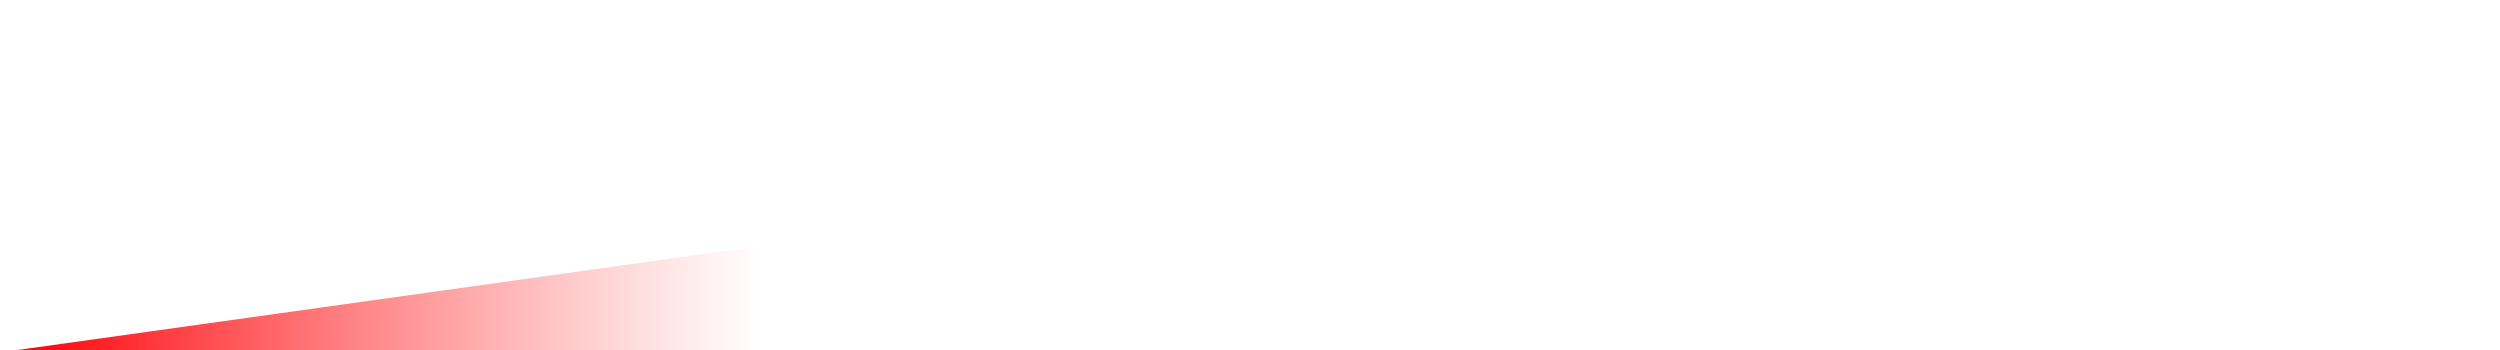
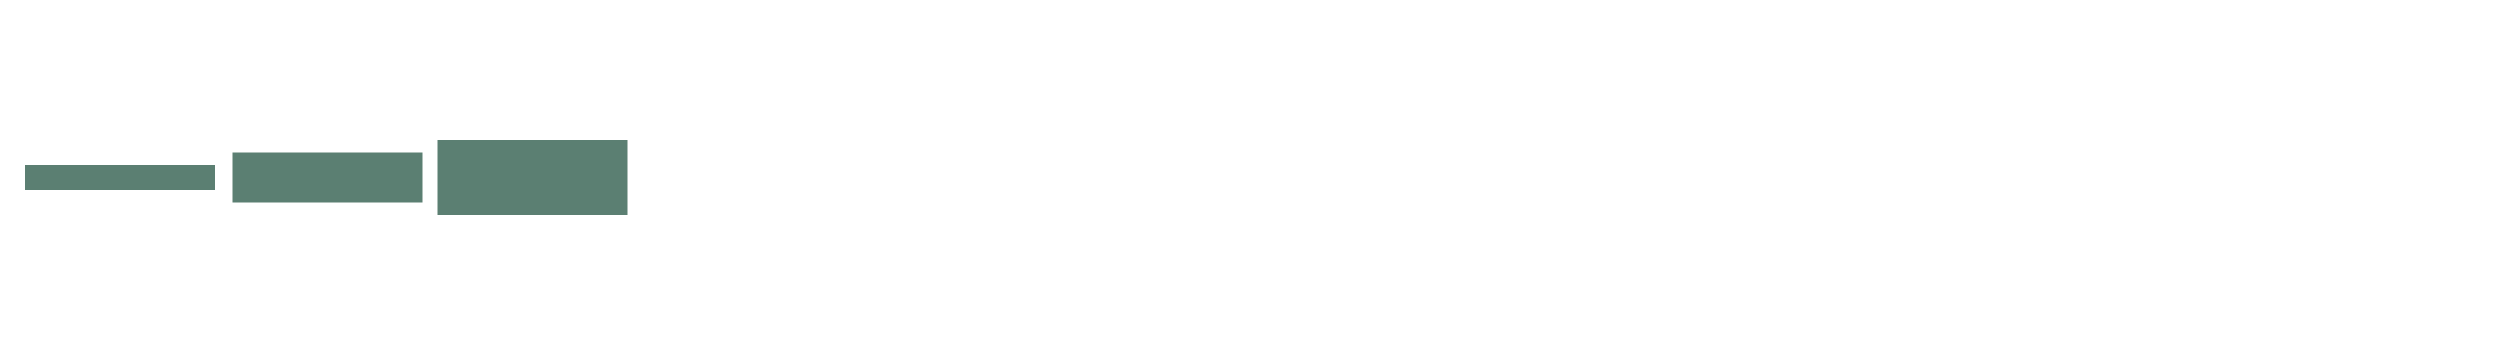
- <svg xmlns="http://www.w3.org/2000/svg" version="1.1" id="Layer_1" x="0px" y="0px" viewBox="0 0 100 14" enable-background="new 0 0 100 14" xml:space="preserve">
-   <linearGradient id="SVGID_1_" gradientUnits="userSpaceOnUse" x1="0.706" y1="7.047" x2="100" y2="7.047">
-     <stop offset="0" style="stop-color:#FF7BAC;stop-opacity:0" />
-     <stop offset="0" style="stop-color:#FF6893;stop-opacity:0.186" />
-     <stop offset="0" style="stop-color:#FF3751;stop-opacity:0.584" />
-     <stop offset="0" style="stop-color:#FF0007" />
-     <stop offset="0.3" style="stop-color:#FF3F3F;stop-opacity:0" />
-   </linearGradient>
-   <polygon fill="url(#SVGID_1_)" points="100,0.1 100,14 0.7,14 " />
+ <svg xmlns="http://www.w3.org/2000/svg" version="1.1" id="Layer_1" x="0px" y="0px" viewBox="0 0 100 14" style="enable-background:new 0 0 100 14;" xml:space="preserve">
+   <style type="text/css">
+ 	.st0{fill:none;stroke:#5B7F72;stroke-miterlimit:10;}
+ 	.st1{fill:none;stroke:#5B7F72;stroke-width:2;stroke-miterlimit:10;}
+ 	.st2{fill:none;stroke:#5B7F72;stroke-width:3;stroke-miterlimit:10;}
+ 	.st3{fill:none;}
+ </style>
+   <line class="st0" x1="1" y1="7.1" x2="8.6" y2="7.1" />
+   <line class="st1" x1="9.3" y1="7.1" x2="16.9" y2="7.1" />
+   <line class="st2" x1="17.5" y1="7.1" x2="25.1" y2="7.1" />
+   <line class="st3" x1="25.8" y1="7.1" x2="33.4" y2="7.1" />
+   <line class="st3" x1="34" y1="7.1" x2="41.6" y2="7.1" />
+   <line class="st3" x1="42.3" y1="7.1" x2="49.9" y2="7.1" />
+   <line class="st3" x1="50.5" y1="7.1" x2="58.1" y2="7.1" />
+   <line class="st3" x1="58.8" y1="7.1" x2="66.4" y2="7.1" />
+   <line class="st3" x1="67" y1="7.1" x2="74.7" y2="7.1" />
+   <line class="st3" x1="75.3" y1="7.1" x2="82.9" y2="7.1" />
</svg>
